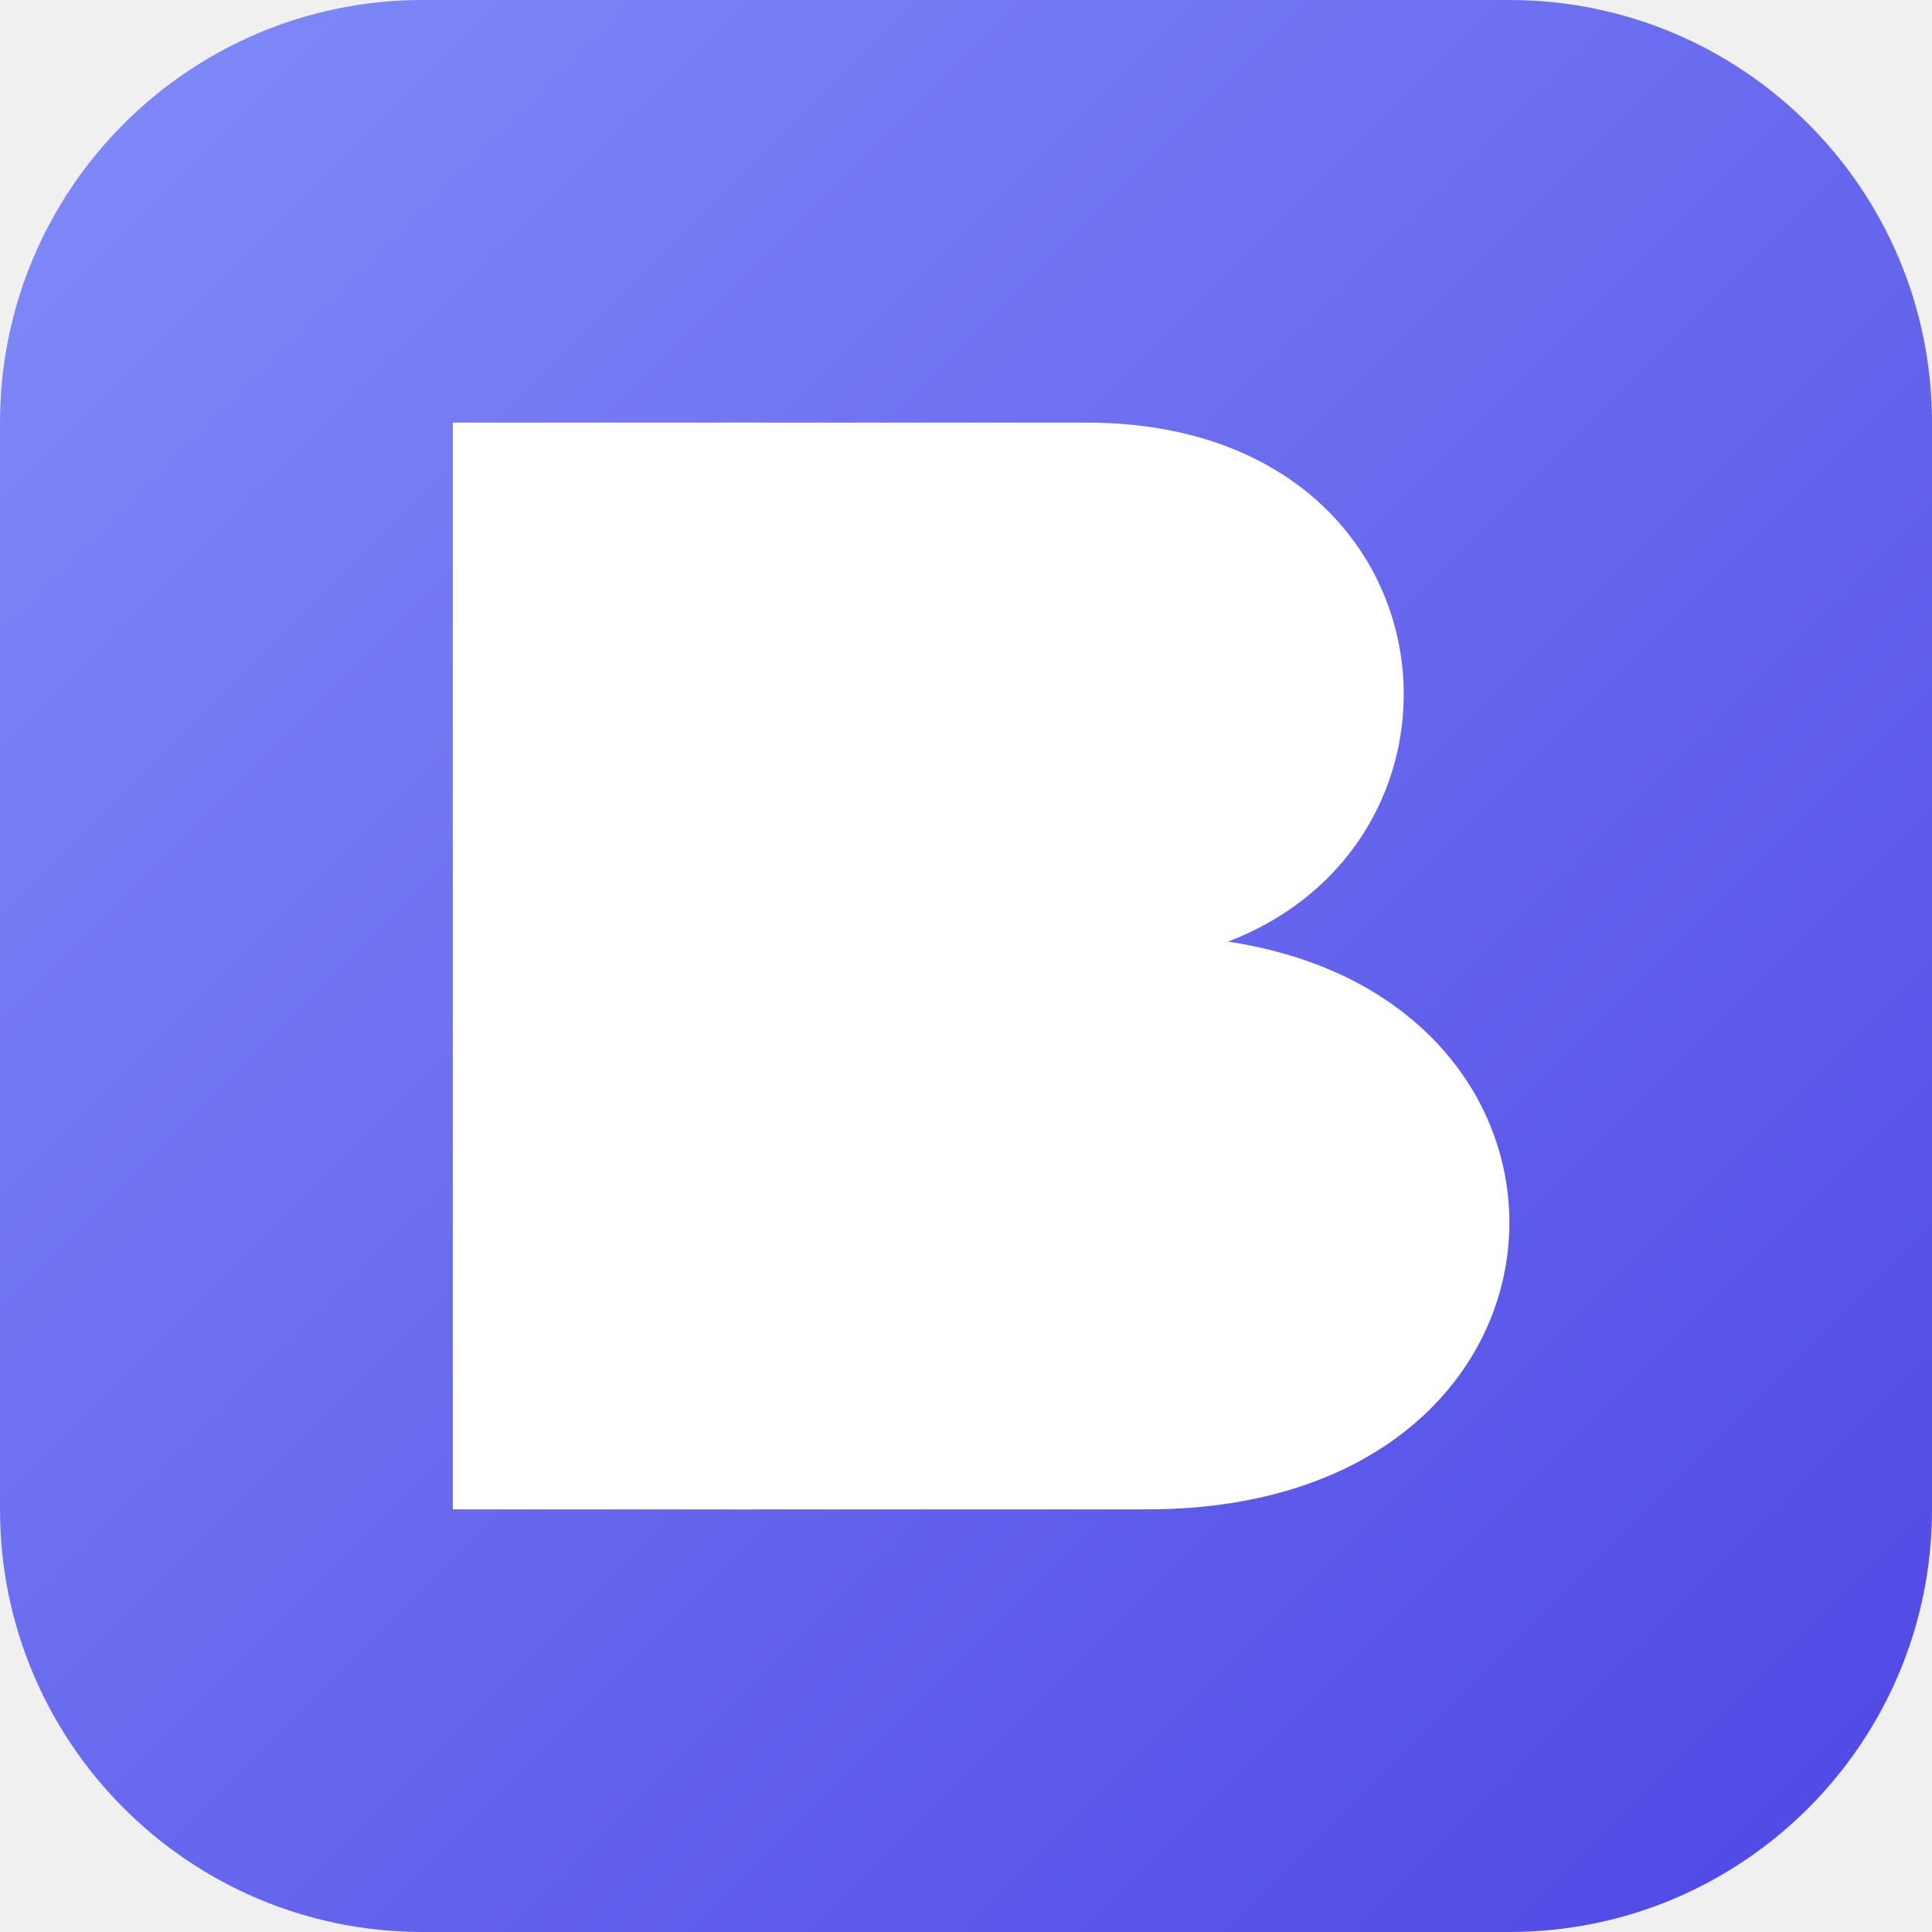
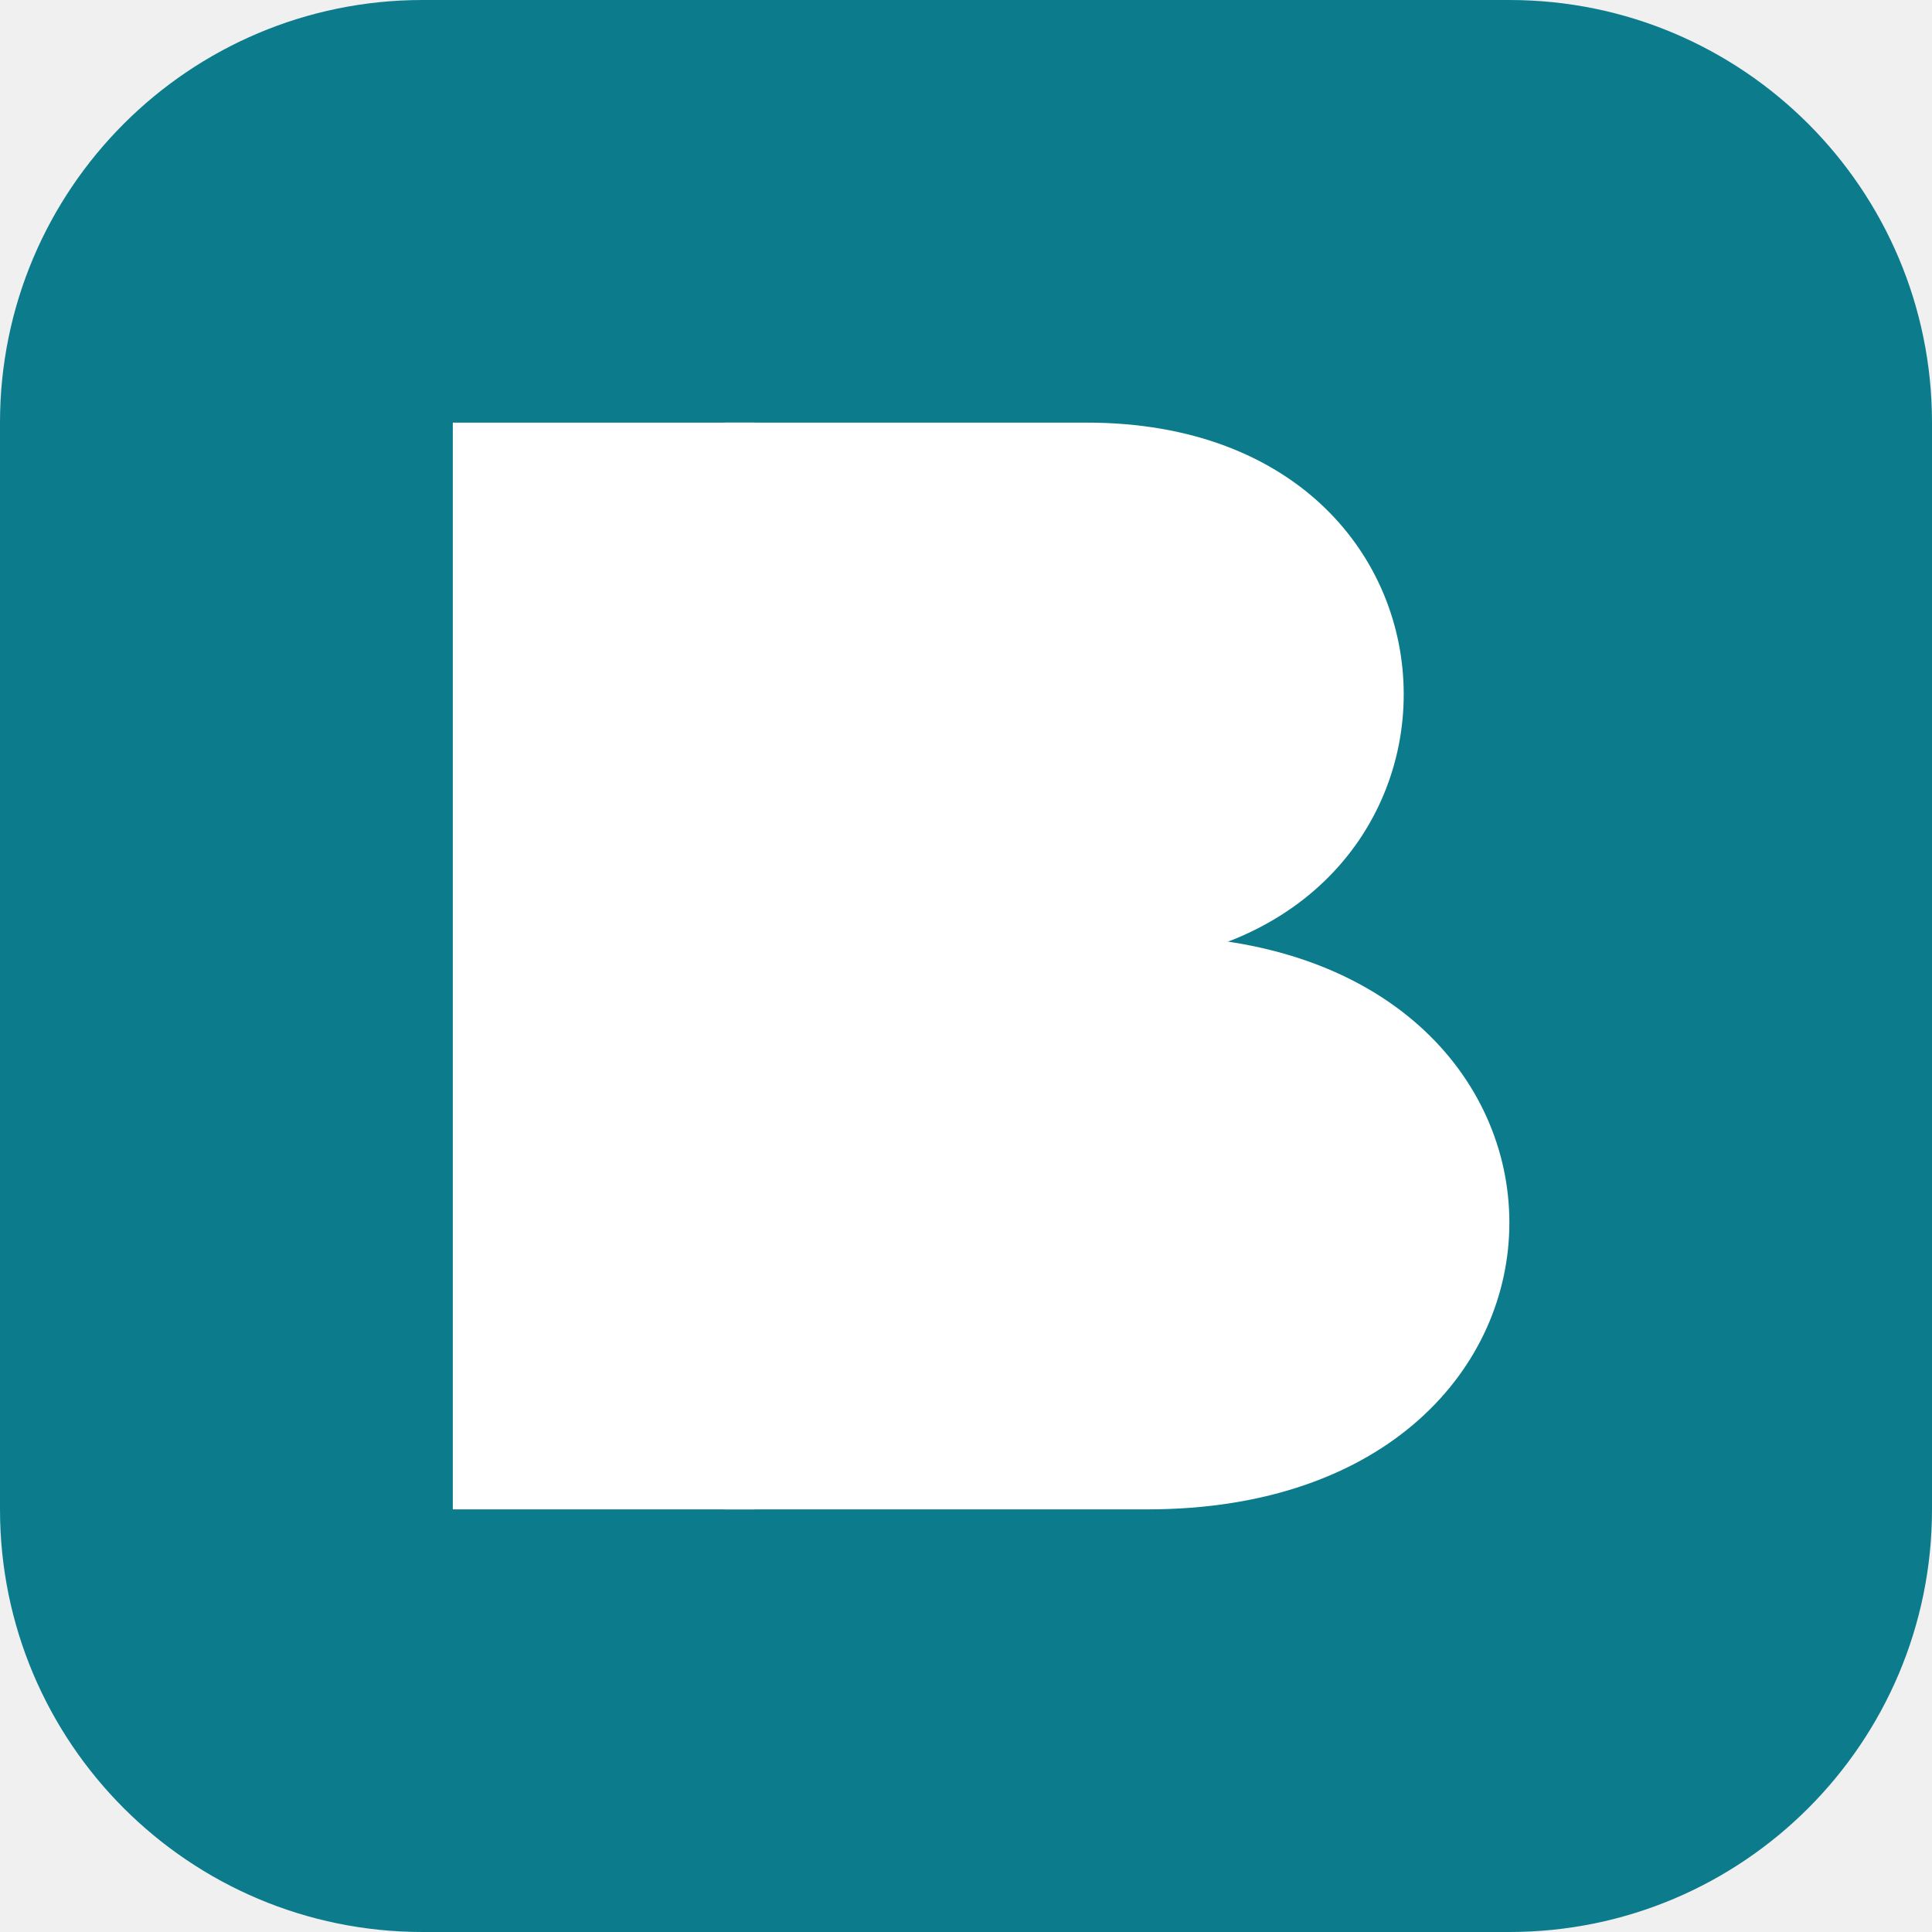
<svg xmlns="http://www.w3.org/2000/svg" viewBox="0 0 32 32" fill="none">
  <defs>
    <linearGradient id="bg" x1="0" y1="0" x2="32" y2="32" gradientUnits="userSpaceOnUse">
-       <stop offset="0%" stop-color="#818cf8" />
-       <stop offset="100%" stop-color="#4f46e5" />
+       <stop offset="0%" stop-color="#0c7c8d" />
+       <stop offset="100%" stop-color="#0c7c8d" />
    </linearGradient>
  </defs>
  <rect width="32" height="32" rx="7" fill="url(#bg)" />
  <rect x="7.5" y="7" width="5" height="18" fill="white" />
  <path d="M 12 7 H 18 C 25 7 25 16 18 16 H 12 Z" fill="white" />
  <path d="M 12 15.5 H 19 C 27 15.5 27 25 19 25 H 12 Z" fill="white" />
</svg>
